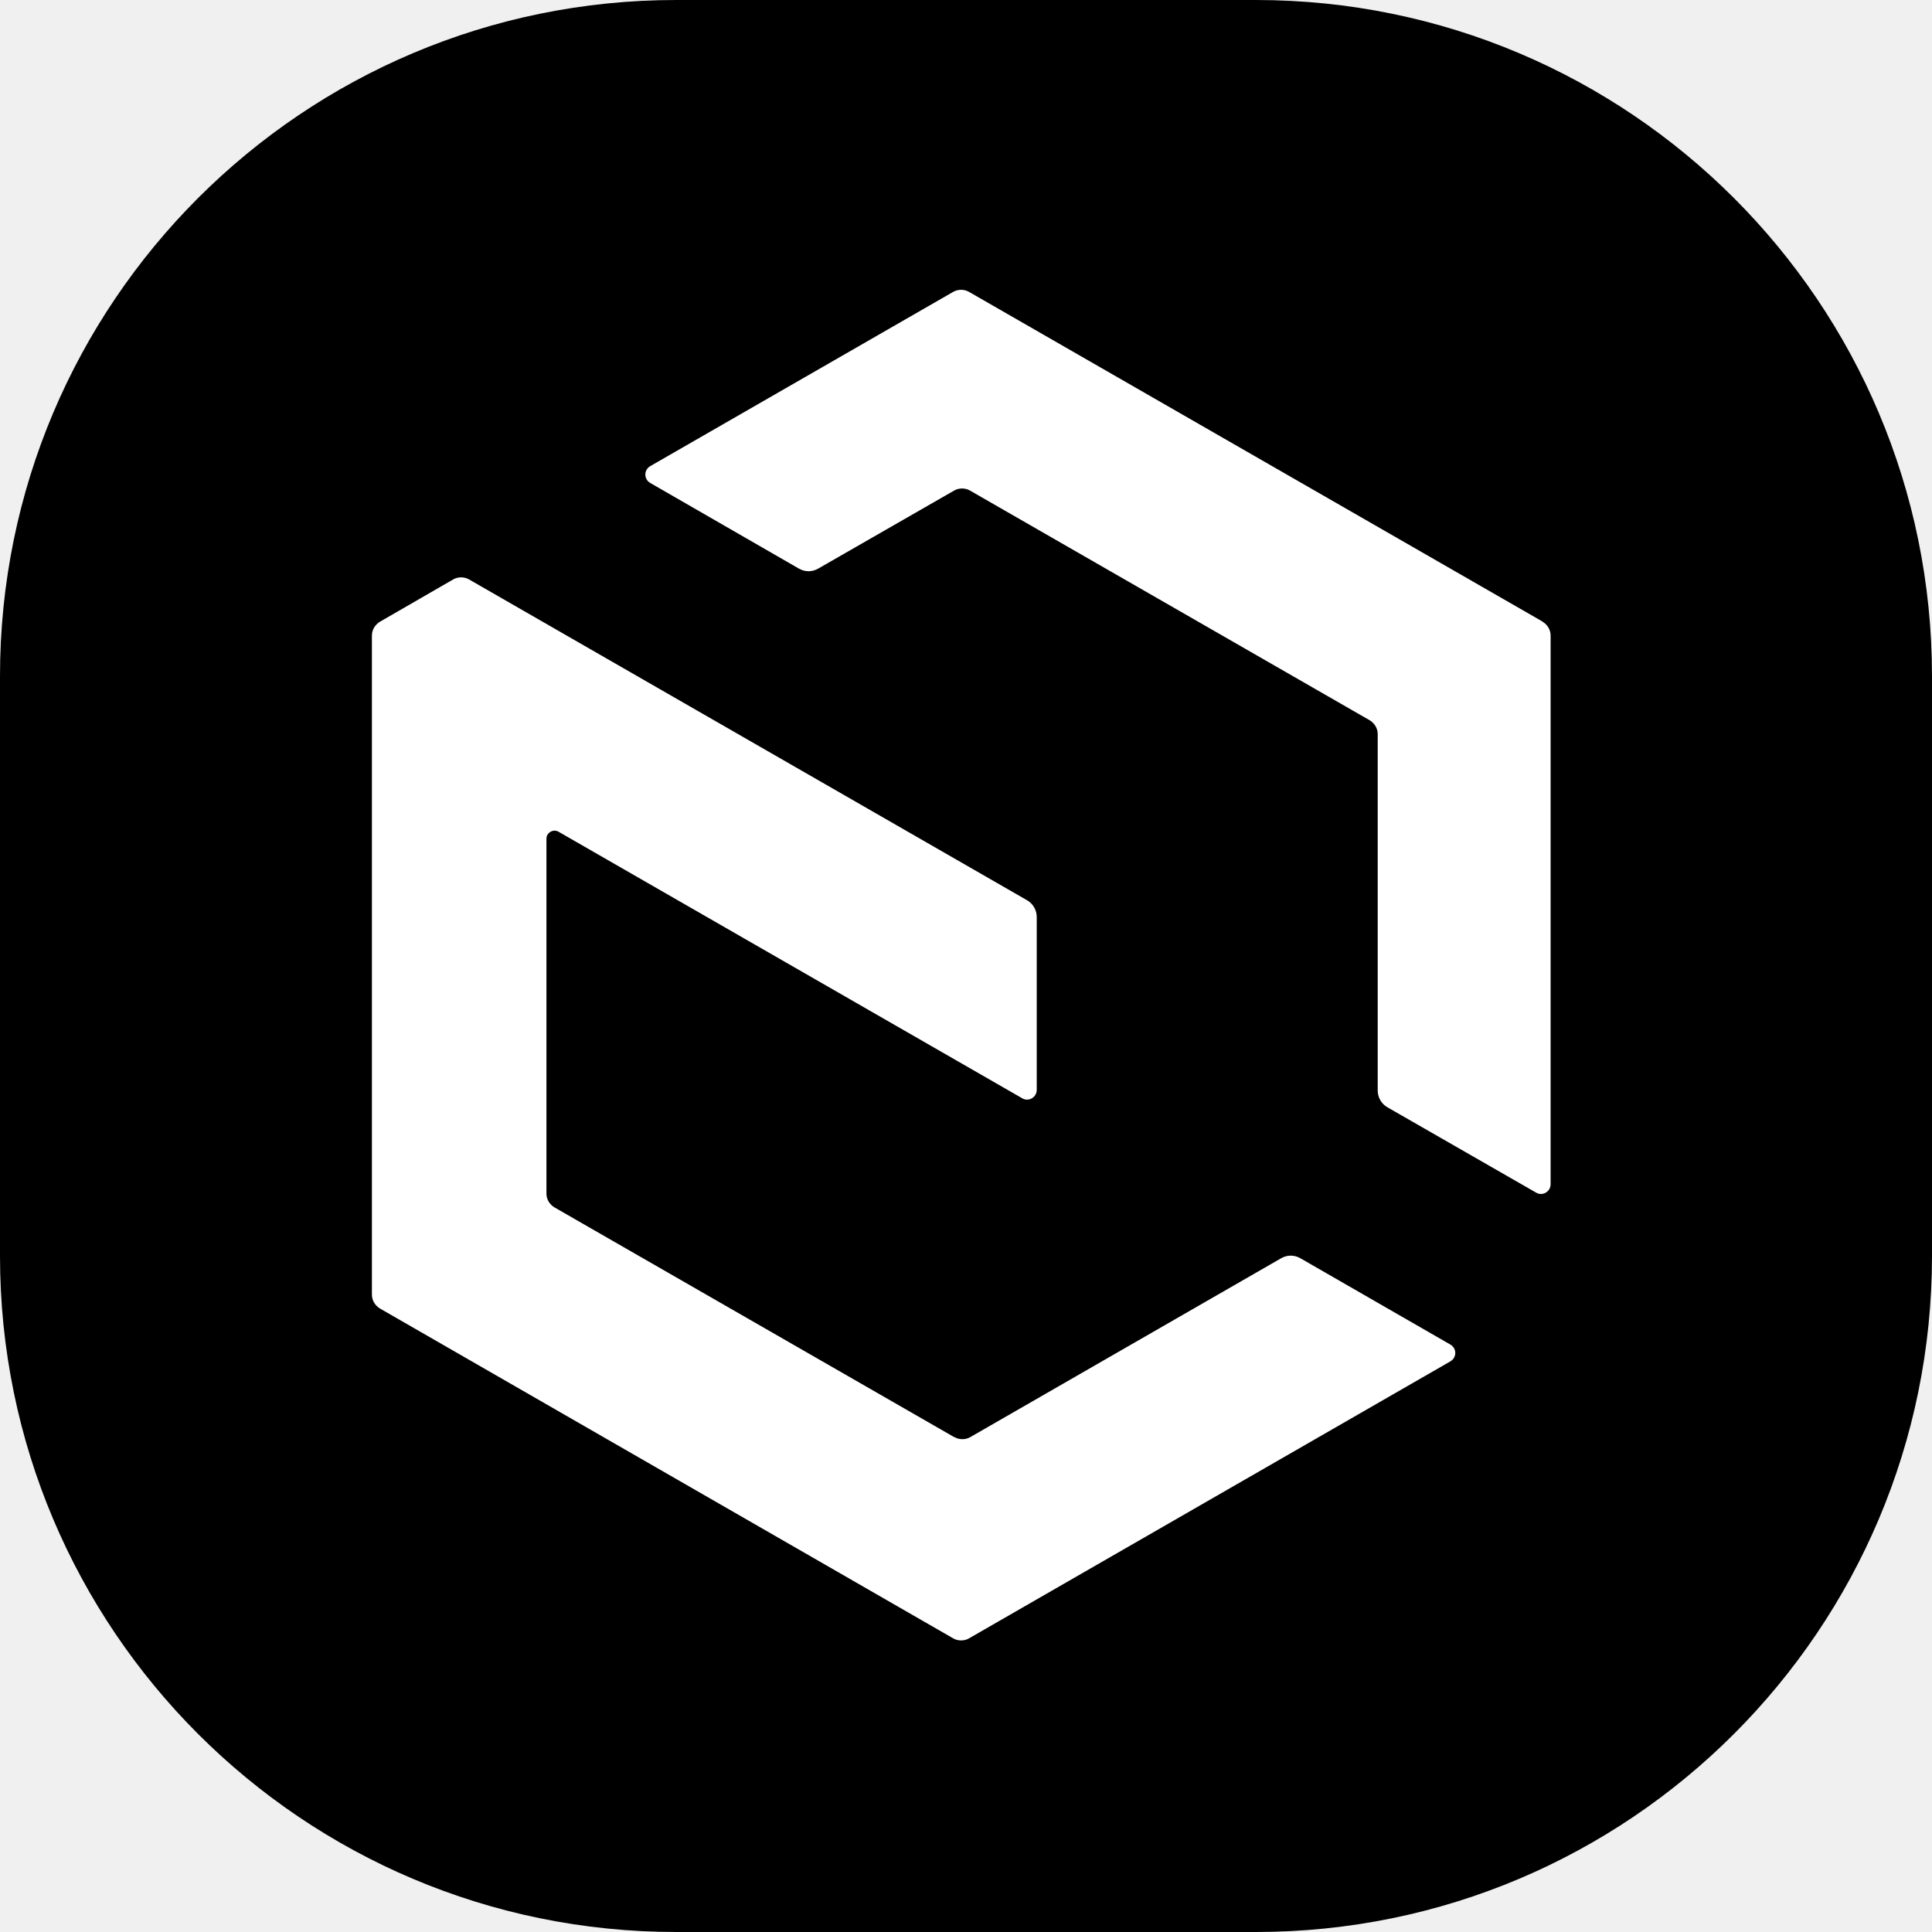
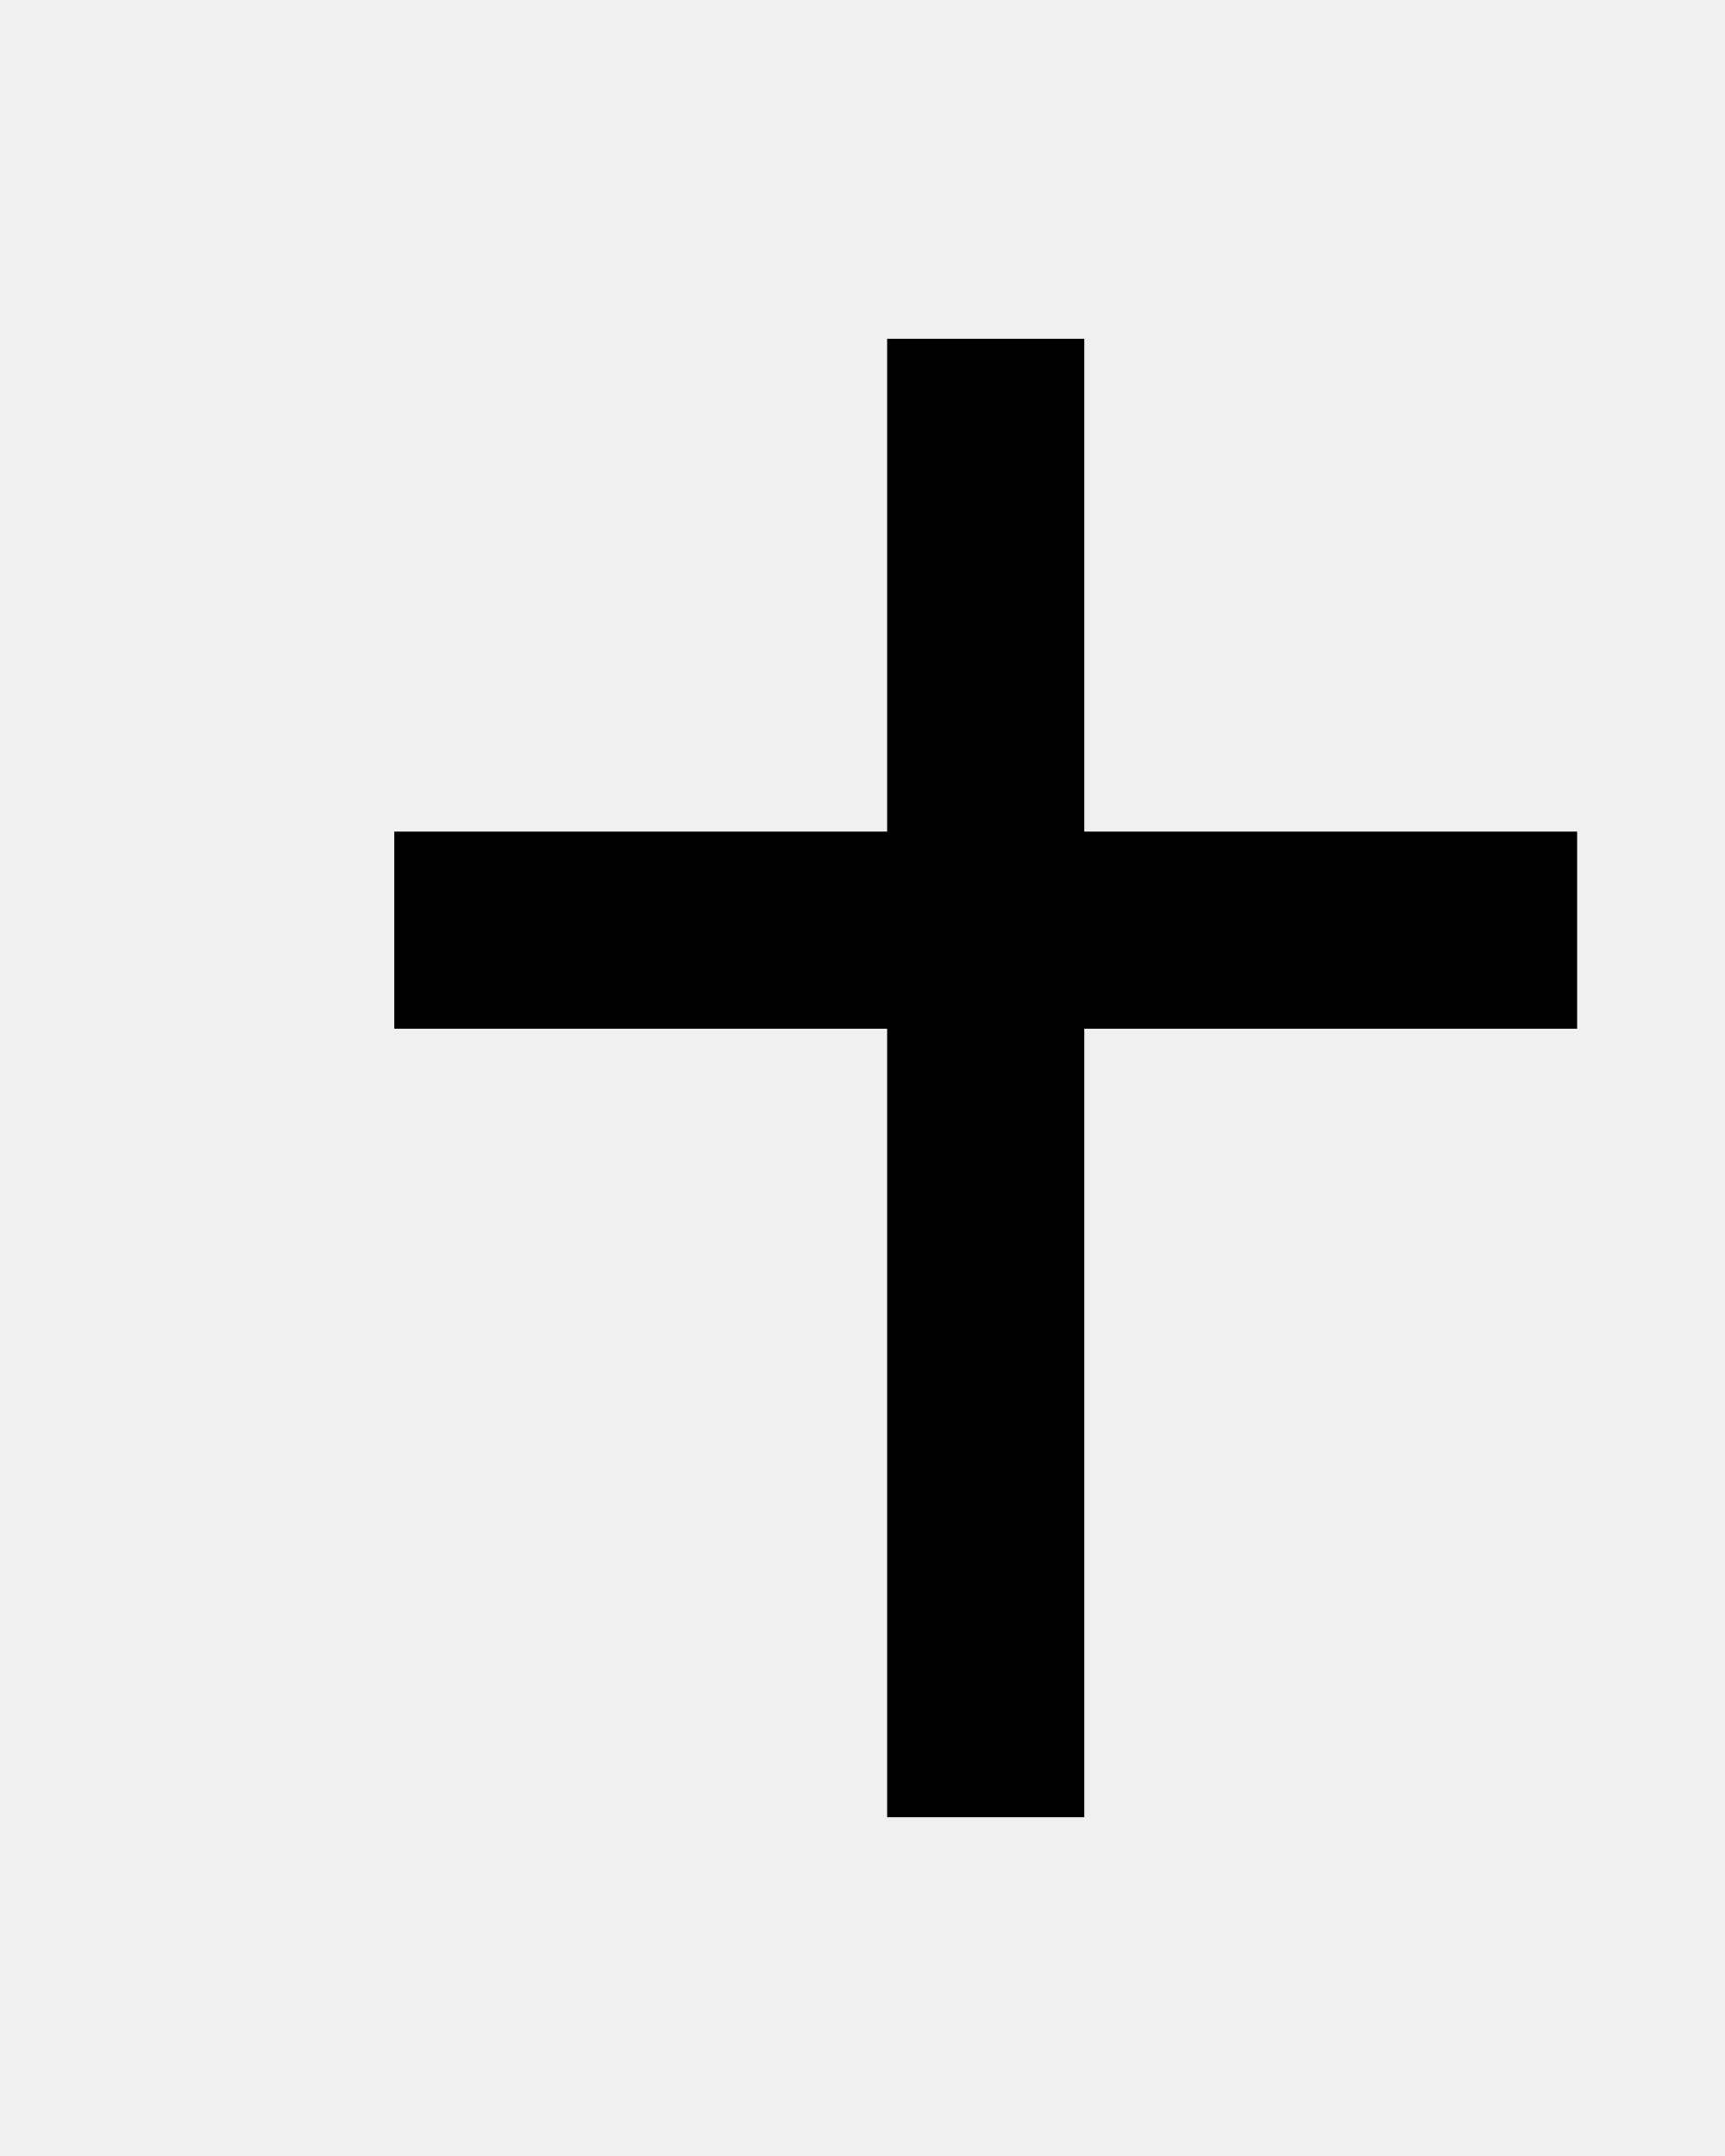
- <svg xmlns="http://www.w3.org/2000/svg" version="1.1" width="1000" height="1000">
+ <svg xmlns="http://www.w3.org/2000/svg" width="24" height="30" viewBox="0 0 35 40">
  <style>
-     #light-icon {
-       display: inline;
-     }
-     #dark-icon {
-       display: none;
-     }
- 
+     rect { fill: #000; }
    @media (prefers-color-scheme: dark) {
-       #light-icon {
-         display: none;
-       }
-       #dark-icon {
-         display: inline;
-       }
+       rect { fill: #fff; }
    }
  </style>
-   <g id="light-icon">
-     <svg version="1.1" width="1000" height="1000">
-       <g clip-path="url(#SvgjsClipPath1059)">
-         <rect width="1000" height="1000" fill="#000000" />
-         <g transform="matrix(5,0,0,5,192.5,150)">
-           <svg version="1.1" width="123" height="140">
-             <svg width="123" height="140" viewBox="0 0 123 140" fill="none">
-               <path d="M60.257 118.758L18.904 94.992C18.402 94.692 18.067 94.158 18.067 93.558V56.825C18.067 56.192 18.77 55.792 19.305 56.092L67.316 83.692C67.986 84.092 68.822 83.592 68.822 82.825V64.925C68.822 64.225 68.454 63.558 67.818 63.192L10.071 29.992C9.569 29.692 8.9 29.692 8.398 29.992L0.836 34.358C0.335 34.658 0 35.192 0 35.792V104.025C0 104.625 0.335 105.158 0.836 105.458L60.157 139.592C60.658 139.892 61.328 139.892 61.829 139.592L111.647 110.925C112.317 110.525 112.317 109.592 111.647 109.192L96.123 100.258C95.487 99.892 94.751 99.892 94.116 100.258L61.963 118.758C61.461 119.058 60.792 119.058 60.29 118.758H60.257Z" fill="white" />
-               <path d="M121.149 34.325L61.829 0.225C61.328 -0.075 60.658 -0.075 60.157 0.225L28.807 18.258C28.138 18.658 28.138 19.592 28.807 19.992L44.197 28.858C44.833 29.225 45.569 29.225 46.205 28.858L60.257 20.792C60.759 20.492 61.428 20.492 61.93 20.792L103.283 44.558C103.785 44.858 104.12 45.392 104.12 45.992V82.892C104.12 83.592 104.488 84.258 105.123 84.625L120.514 93.458C121.183 93.858 122.019 93.358 122.019 92.592V35.792C122.019 35.192 121.685 34.658 121.183 34.358L121.149 34.325Z" fill="white" />
-             </svg>
-           </svg>
-         </g>
-       </g>
-       <defs>
-         <clipPath id="SvgjsClipPath1059">
-           <rect width="1000" height="1000" x="0" y="0" rx="350" ry="350" />
-         </clipPath>
-       </defs>
-     </svg>
-   </g>
-   <g id="dark-icon">
-     <svg version="1.1" width="1000" height="1000">
-       <g clip-path="url(#SvgjsClipPath1060)">
-         <rect width="1000" height="1000" fill="#000000" />
-         <g transform="matrix(5,0,0,5,192.5,150)">
-           <svg version="1.1" width="123" height="140">
-             <svg width="123" height="140" viewBox="0 0 123 140" fill="none">
-               <path d="M60.257 118.758L18.904 94.992C18.402 94.692 18.067 94.158 18.067 93.558V56.825C18.067 56.192 18.77 55.792 19.305 56.092L67.316 83.692C67.986 84.092 68.822 83.592 68.822 82.825V64.925C68.822 64.225 68.454 63.558 67.818 63.192L10.071 29.992C9.569 29.692 8.9 29.692 8.398 29.992L0.836 34.358C0.335 34.658 0 35.192 0 35.792V104.025C0 104.625 0.335 105.158 0.836 105.458L60.157 139.592C60.658 139.892 61.328 139.892 61.829 139.592L111.647 110.925C112.317 110.525 112.317 109.592 111.647 109.192L96.123 100.258C95.487 99.892 94.751 99.892 94.116 100.258L61.963 118.758C61.461 119.058 60.792 119.058 60.29 118.758H60.257Z" fill="white" />
-               <path d="M121.149 34.325L61.829 0.225C61.328 -0.075 60.658 -0.075 60.157 0.225L28.807 18.258C28.138 18.658 28.138 19.592 28.807 19.992L44.197 28.858C44.833 29.225 45.569 29.225 46.205 28.858L60.257 20.792C60.759 20.492 61.428 20.492 61.93 20.792L103.283 44.558C103.785 44.858 104.12 45.392 104.12 45.992V82.892C104.12 83.592 104.488 84.258 105.123 84.625L120.514 93.458C121.183 93.858 122.019 93.358 122.019 92.592V35.792C122.019 35.192 121.685 34.658 121.183 34.358L121.149 34.325Z" fill="white" />
-             </svg>
-           </svg>
-         </g>
-       </g>
-       <defs>
-         <clipPath id="SvgjsClipPath1060">
-           <rect width="1000" height="1000" x="0" y="0" rx="350" ry="350" />
-         </clipPath>
-       </defs>
-     </svg>
-   </g>
+   <rect x="18" y="5" width="4" height="30" />
+   <rect x="8" y="15" width="24" height="4" />
</svg>
